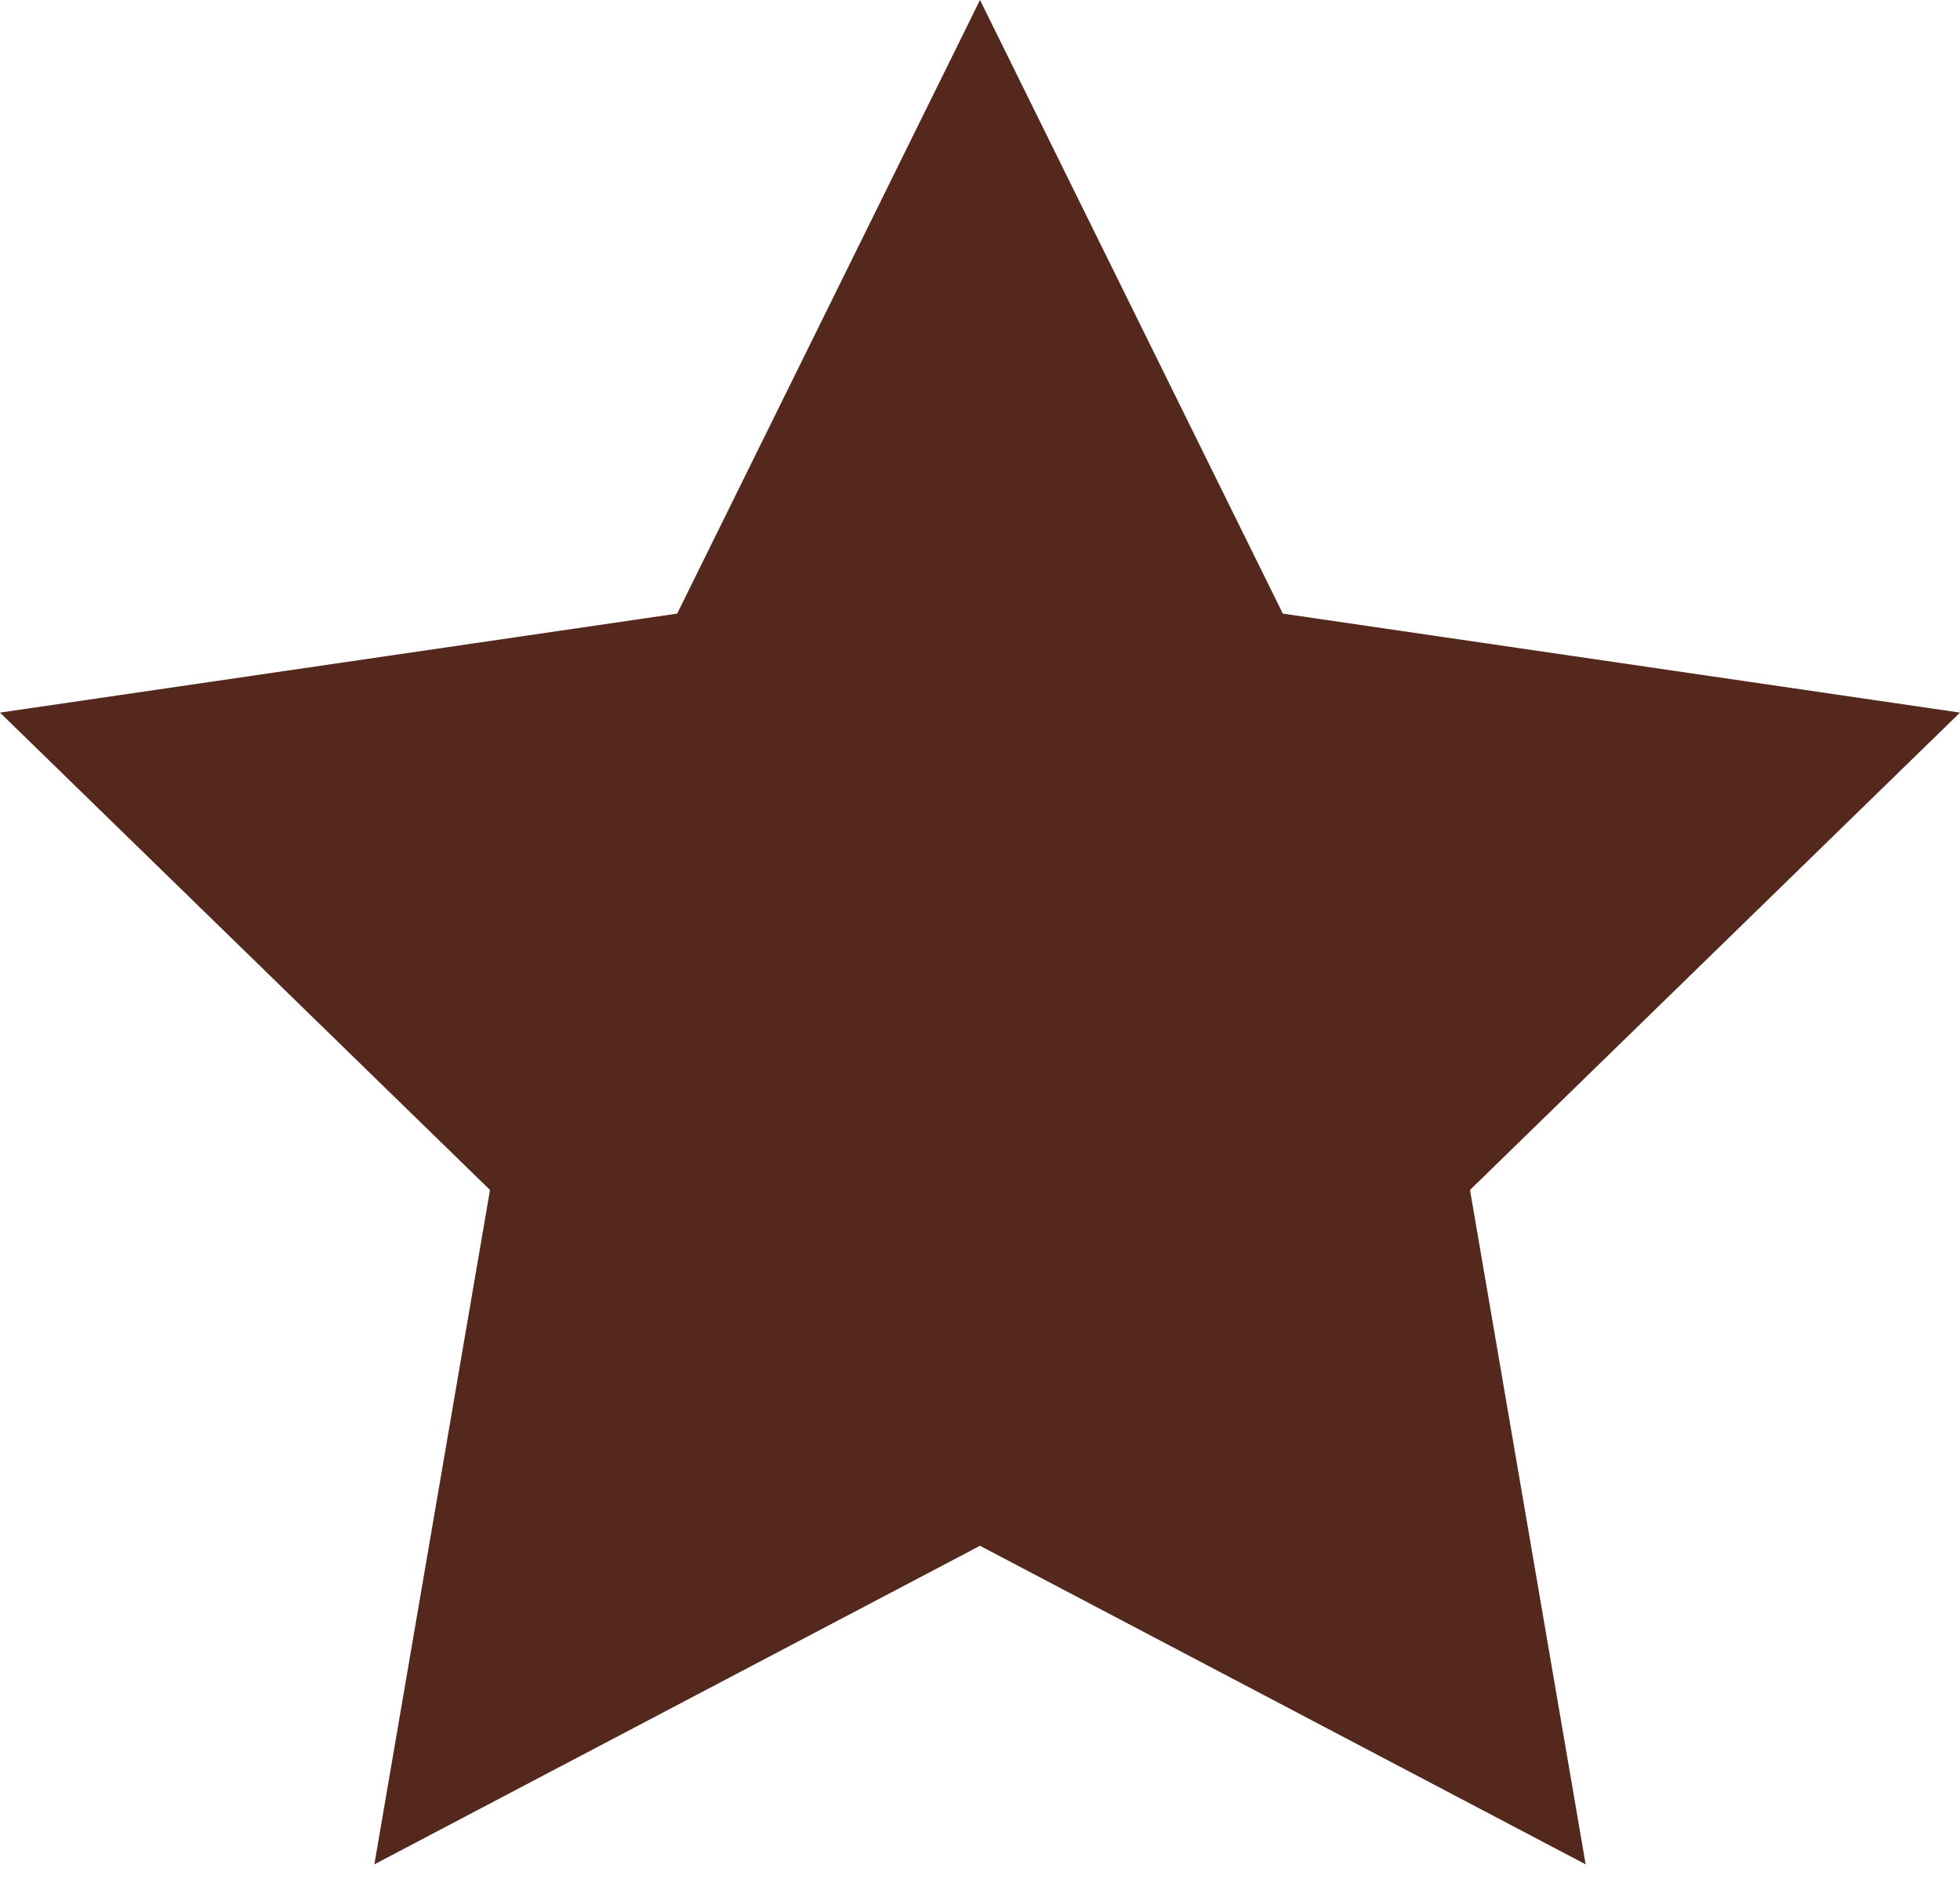
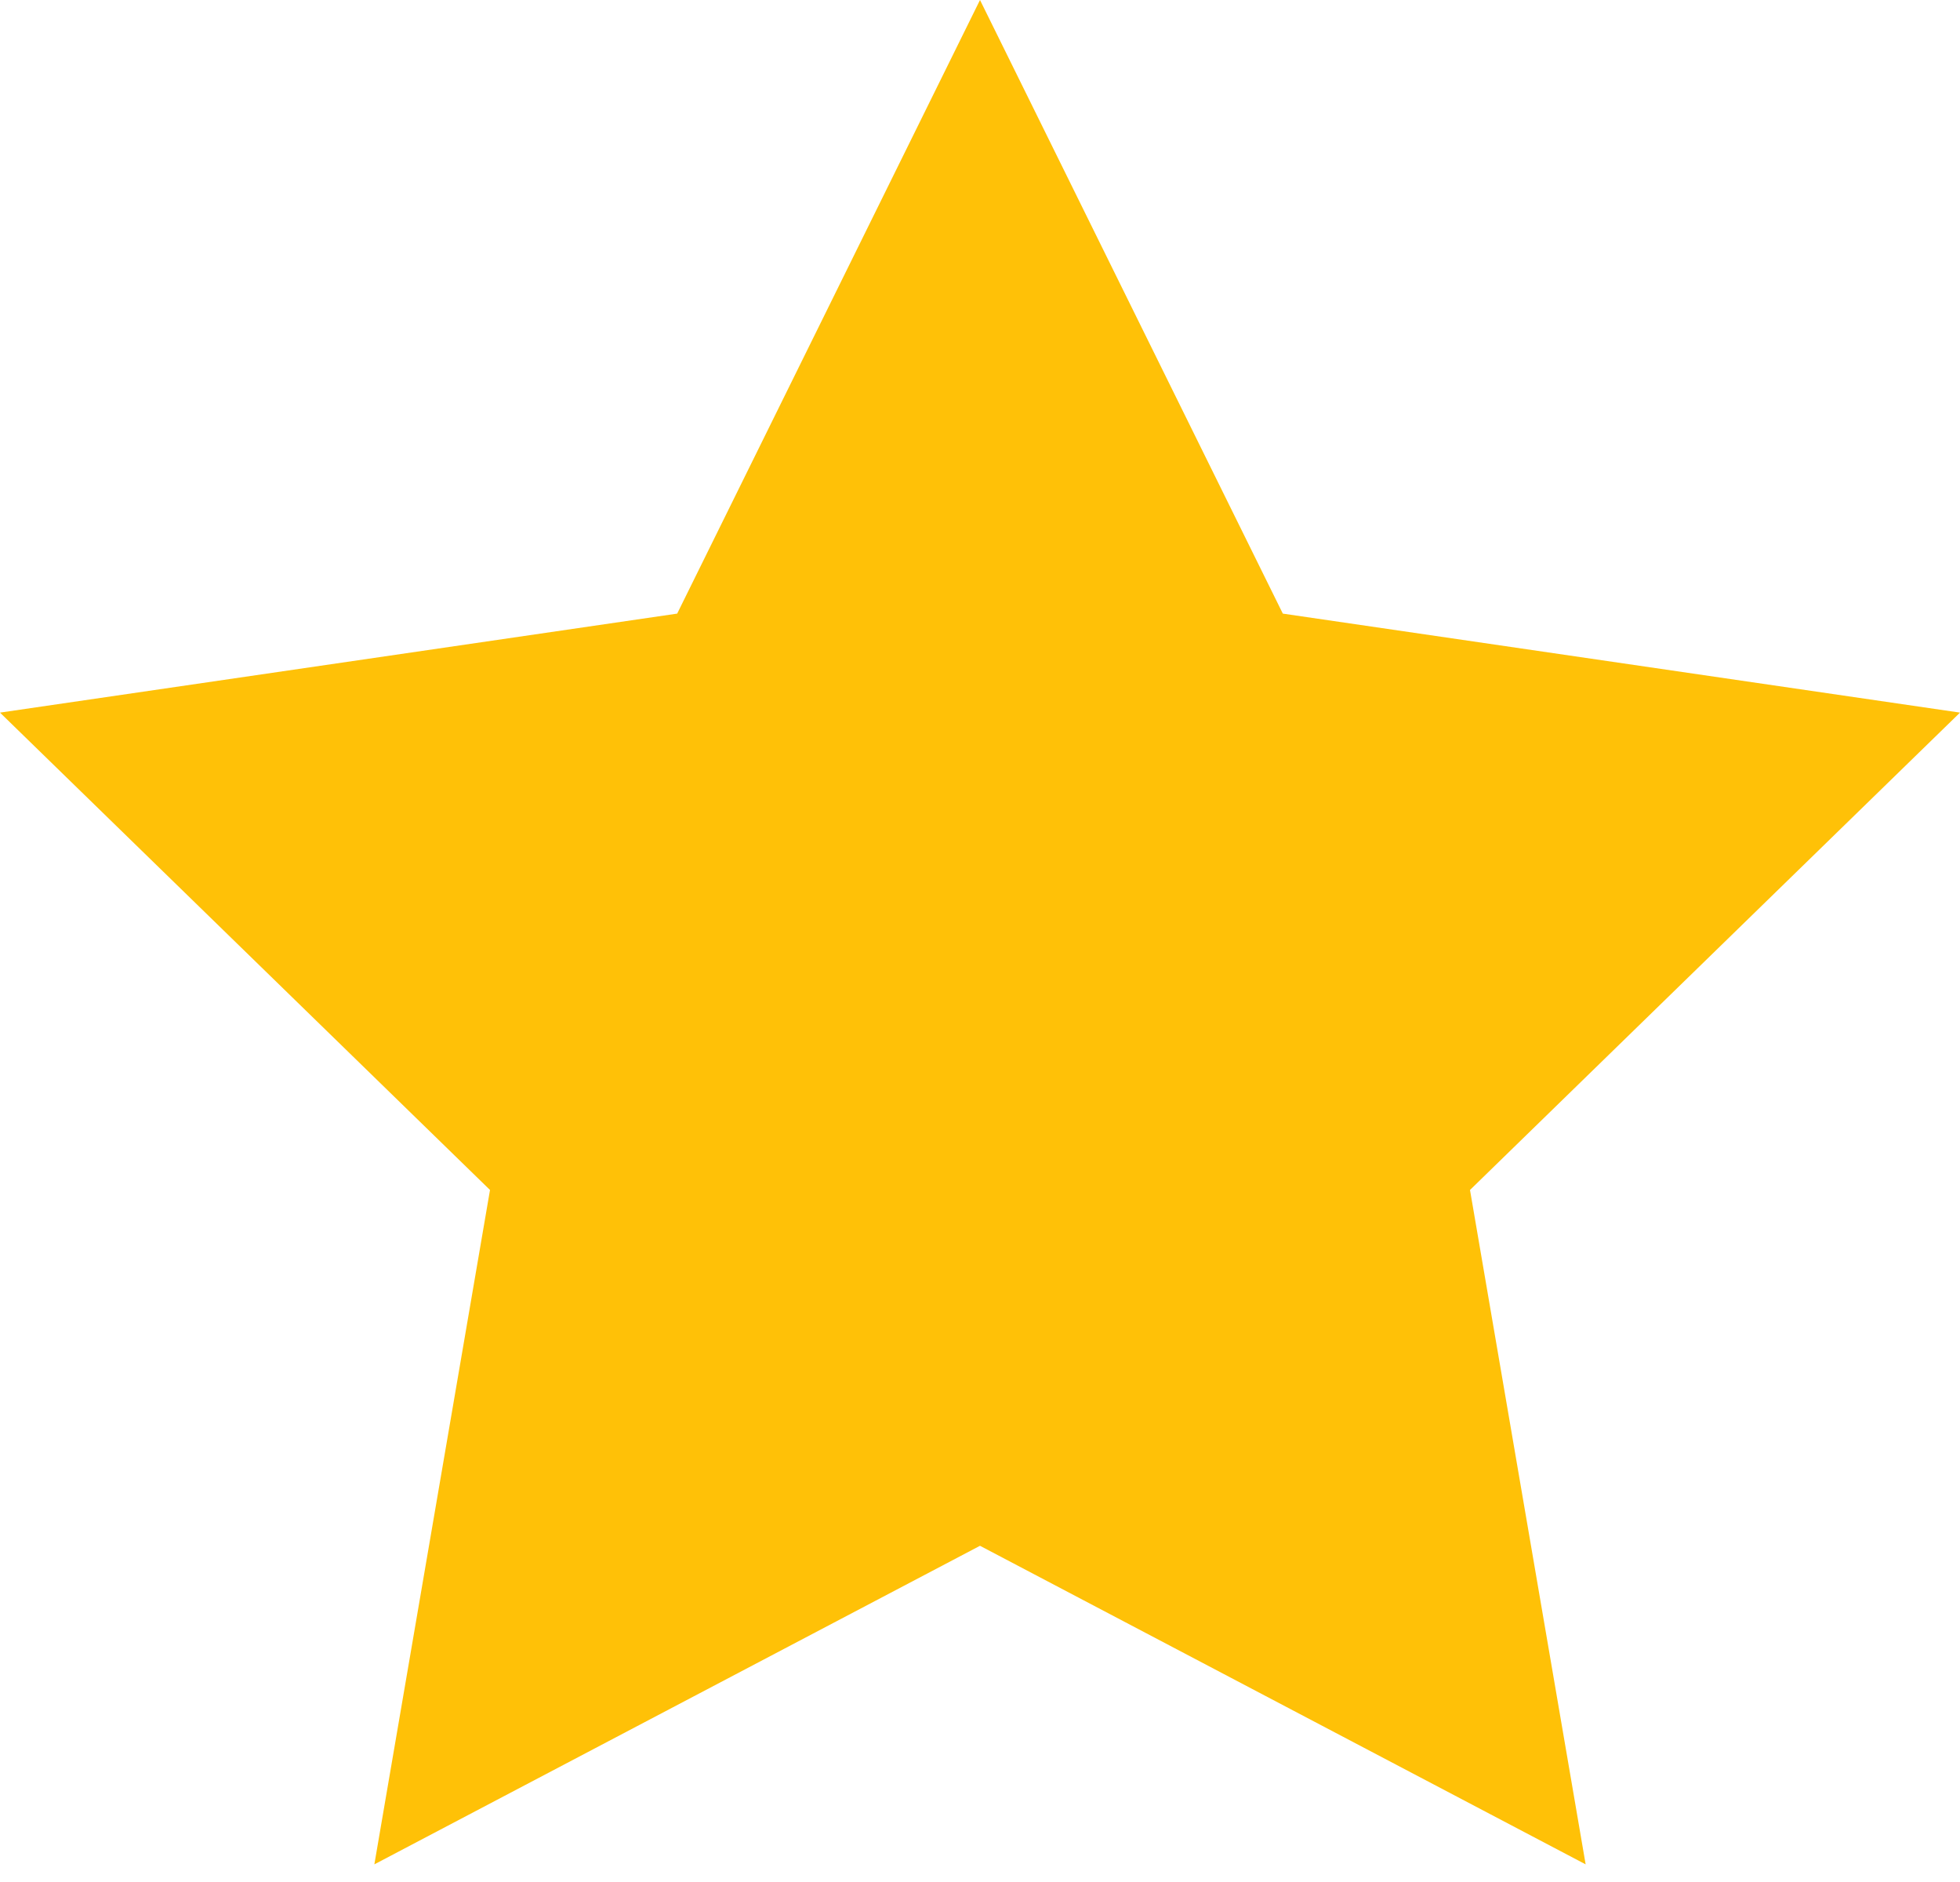
<svg xmlns="http://www.w3.org/2000/svg" width="50" height="48" viewBox="0 0 50 48" fill="none">
-   <path d="M25 0L32.725 15.65L50 18.175L37.5 30.35L40.45 47.55L25 39.425L9.55 47.55L12.5 30.35L0 18.175L17.275 15.65L25 0Z" fill="#55281D" />
+   <path d="M25 0L32.725 15.65L50 18.175L37.5 30.35L40.45 47.55L25 39.425L9.55 47.55L12.5 30.35L0 18.175L17.275 15.65L25 0Z" fill="#FFC107" />
</svg>
